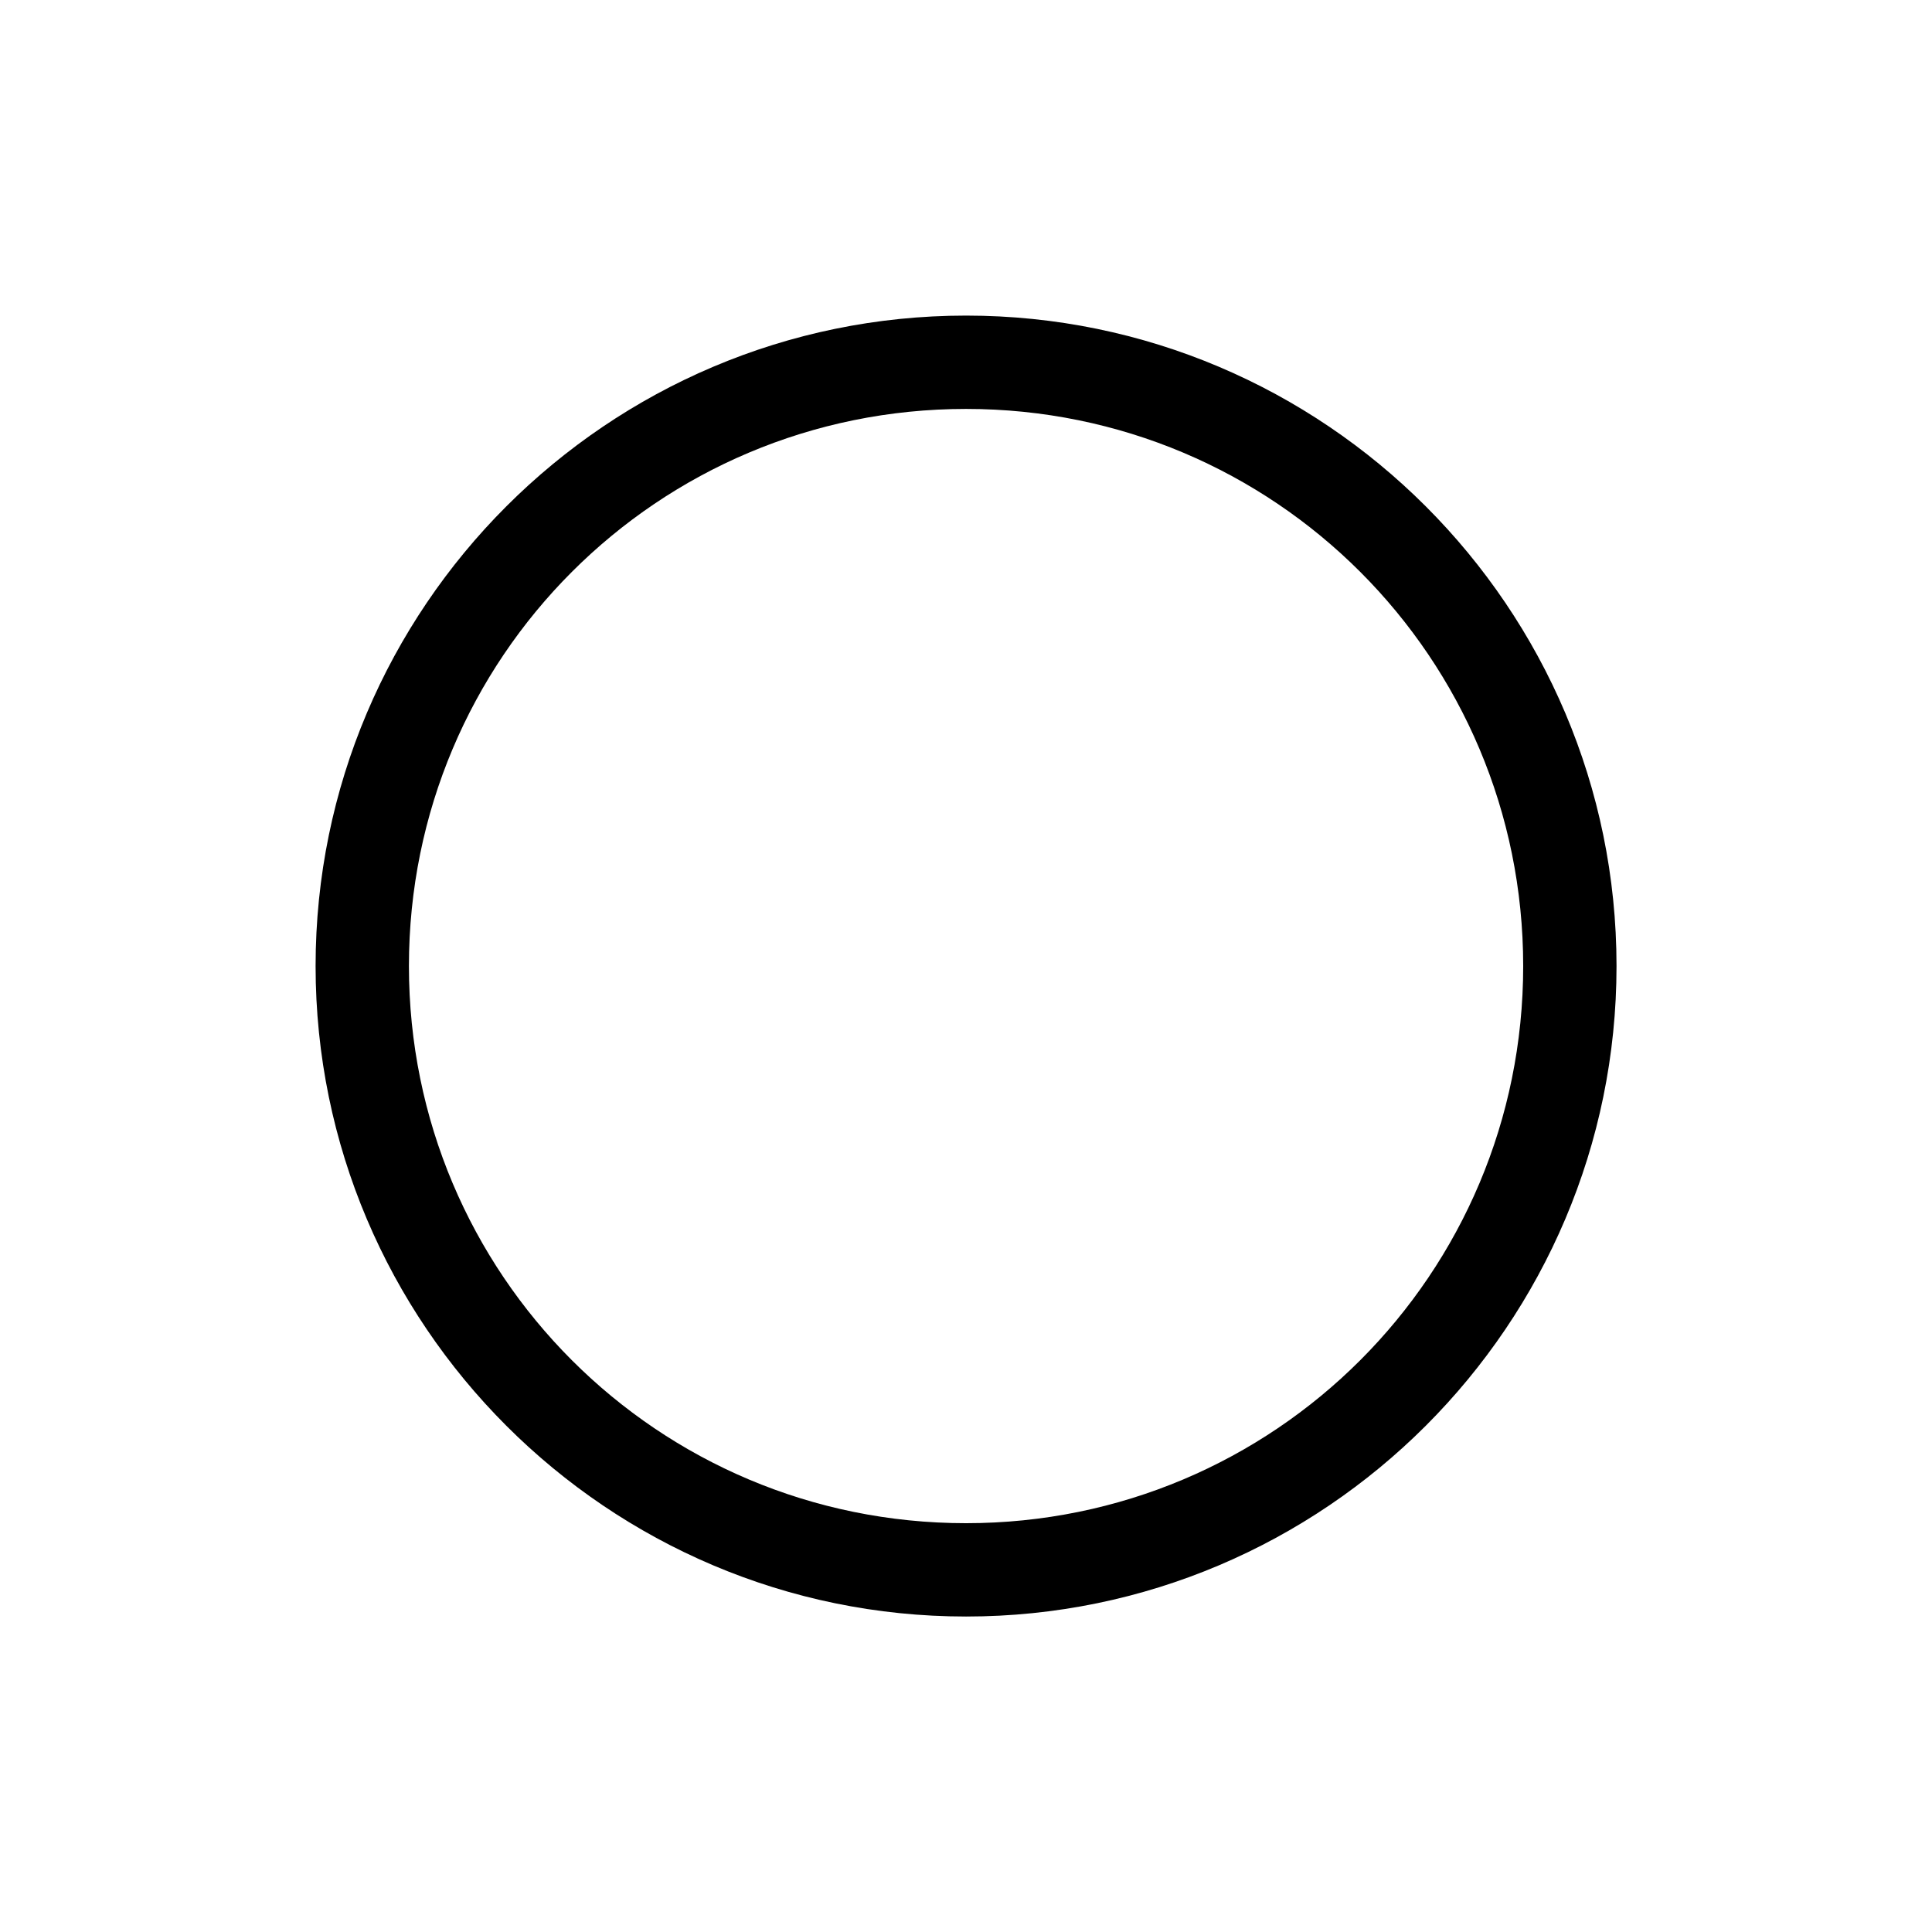
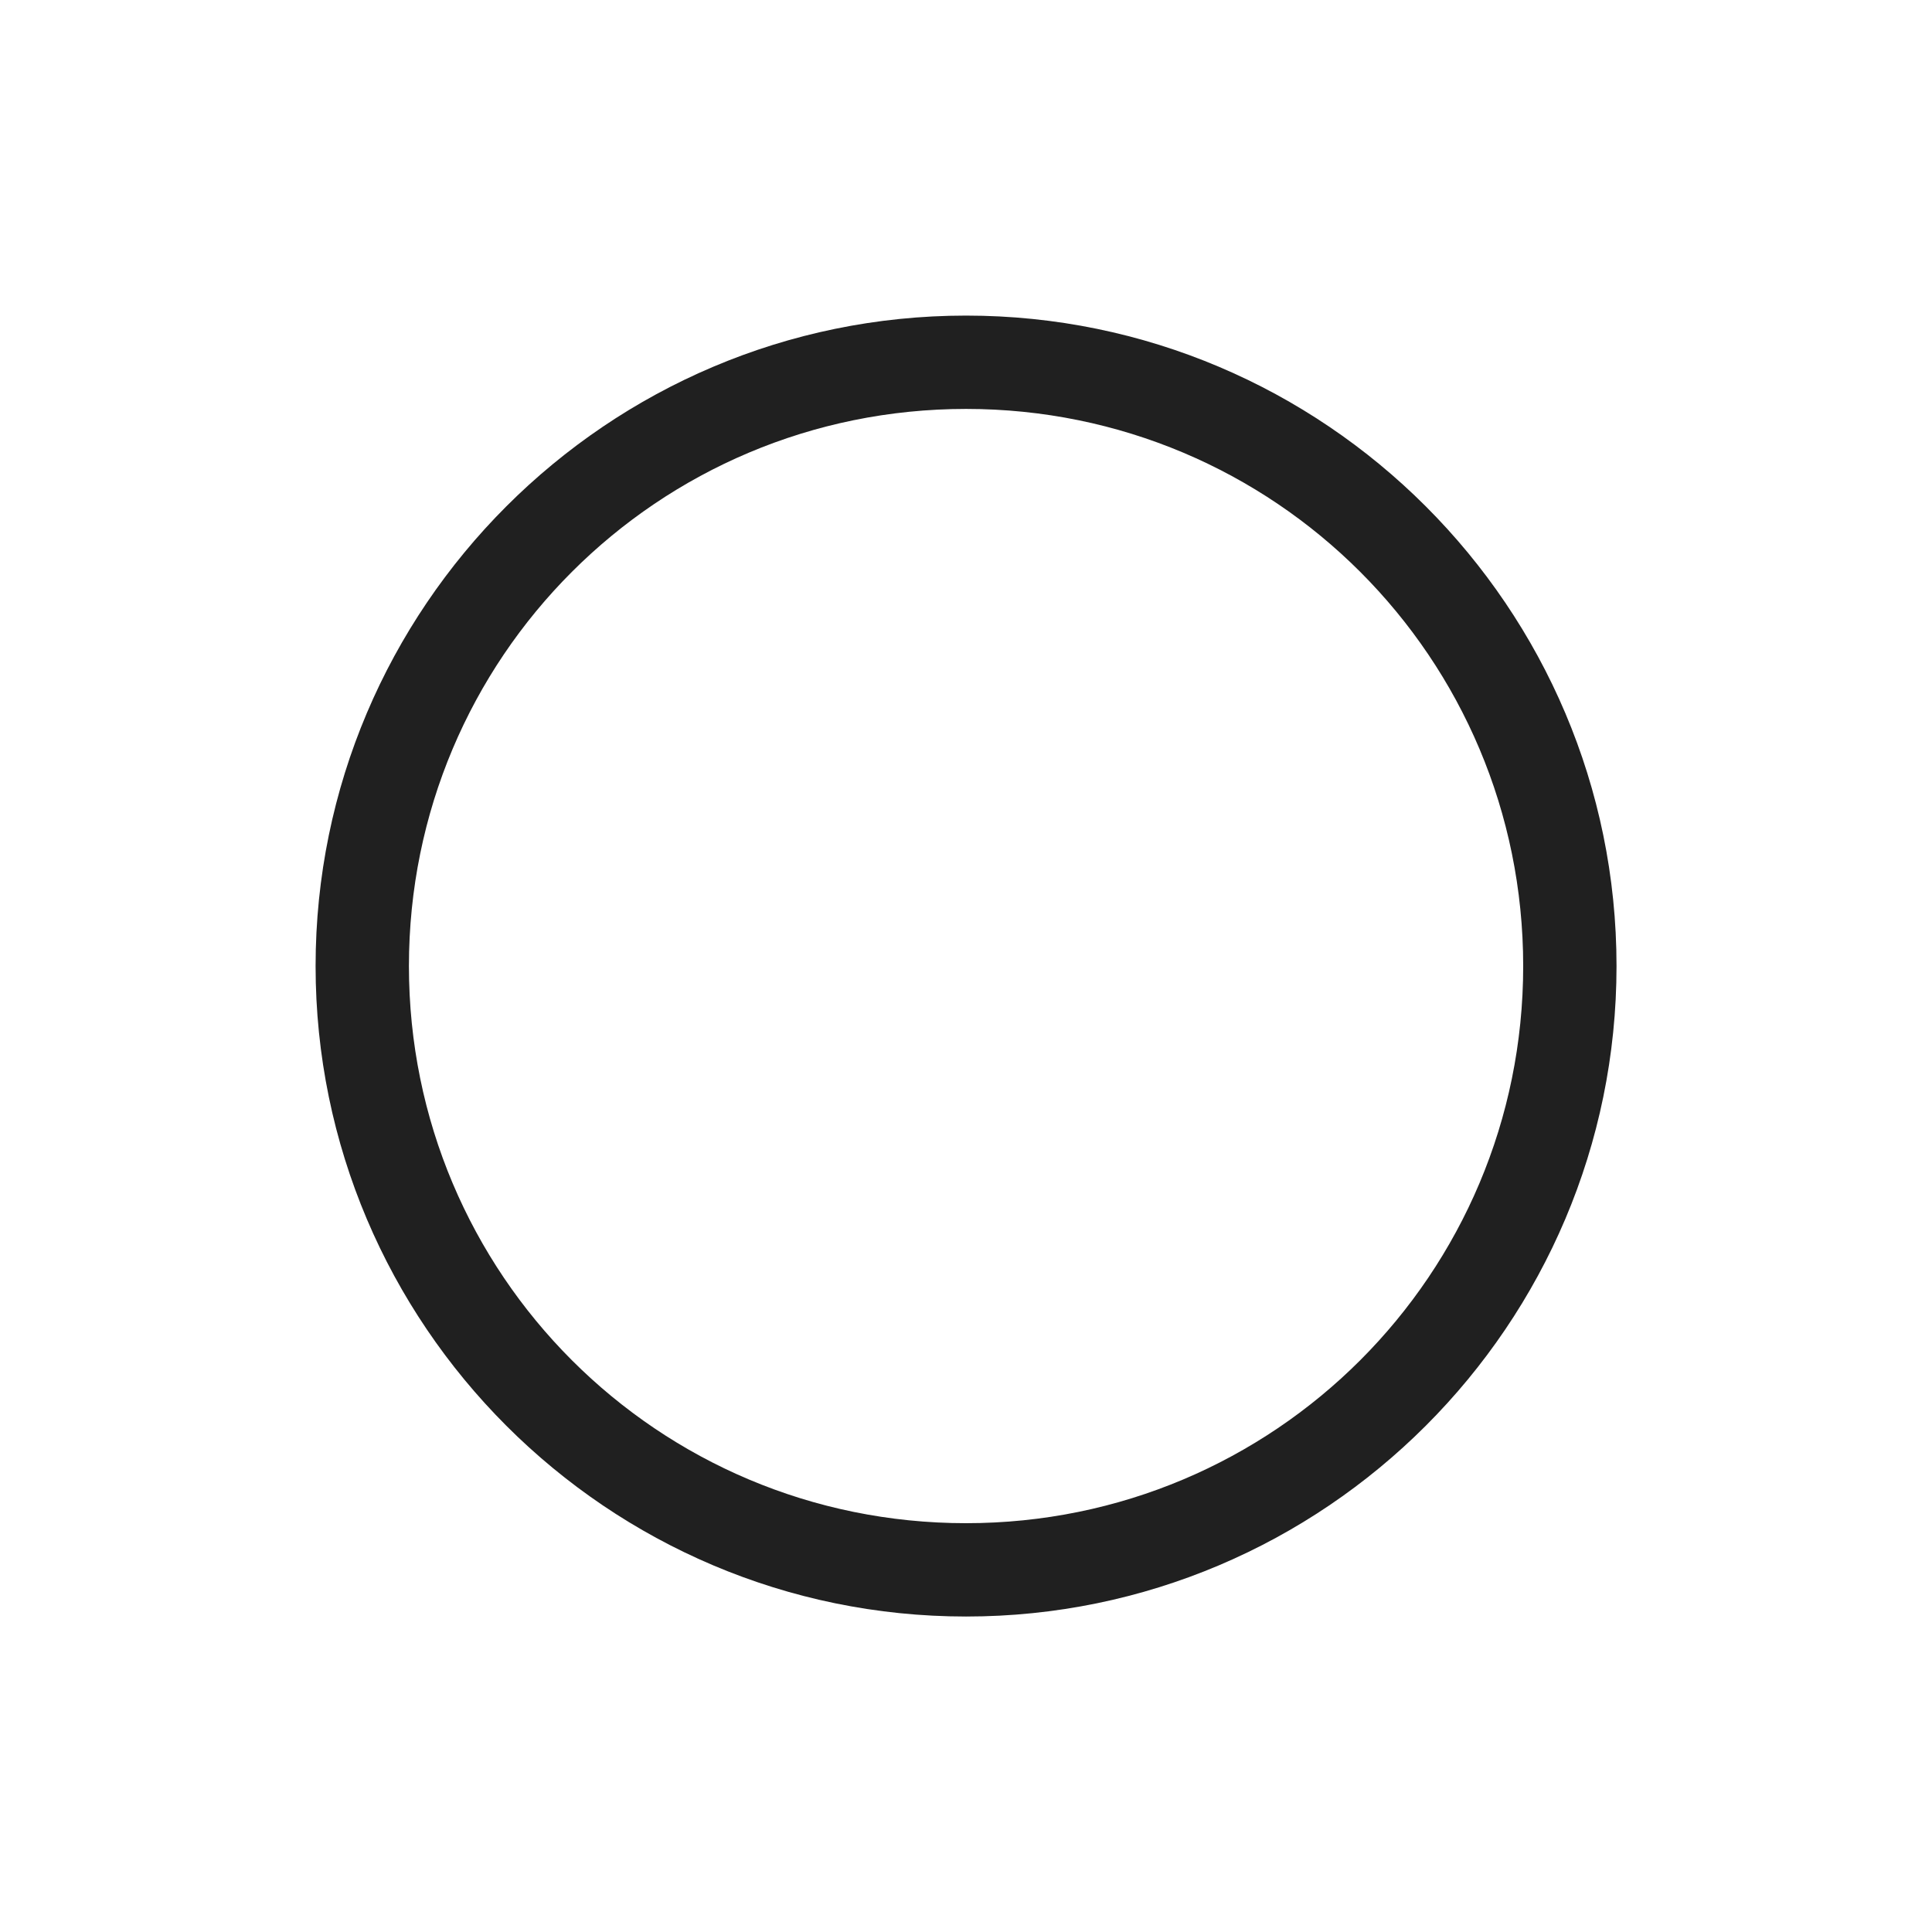
<svg xmlns="http://www.w3.org/2000/svg" width="64" height="64" viewBox="0 0 16.933 16.933" version="1.1" id="svg963">
  <defs id="defs960" />
  <g id="layer1">
-     <path style="color:#000000;#202020;stroke-linejoin:bevel;-inkscape-stroke:none;paint-order:markers fill stroke" d="m 8.467,2.766 c -3.143,0 -5.701,2.558 -5.701,5.701 0,3.143 2.558,5.701 5.701,5.701 3.143,0 5.701,-2.558 5.701,-5.701 0,-3.143 -2.558,-5.701 -5.701,-5.701 z m 0,0.818 c 2.702,0 4.883,2.181 4.883,4.883 0,2.702 -2.181,4.883 -4.883,4.883 -2.702,0 -4.883,-2.181 -4.883,-4.883 0,-2.702 2.181,-4.883 4.883,-4.883 z" id="circle14947" />
+     <path style="color:#000000;fill:#202020;stroke-linejoin:bevel;-inkscape-stroke:none;paint-order:markers fill stroke" d="m 8.467,2.766 c -3.143,0 -5.701,2.558 -5.701,5.701 0,3.143 2.558,5.701 5.701,5.701 3.143,0 5.701,-2.558 5.701,-5.701 0,-3.143 -2.558,-5.701 -5.701,-5.701 z m 0,0.818 c 2.702,0 4.883,2.181 4.883,4.883 0,2.702 -2.181,4.883 -4.883,4.883 -2.702,0 -4.883,-2.181 -4.883,-4.883 0,-2.702 2.181,-4.883 4.883,-4.883 z" id="circle14947" />
  </g>
</svg>
